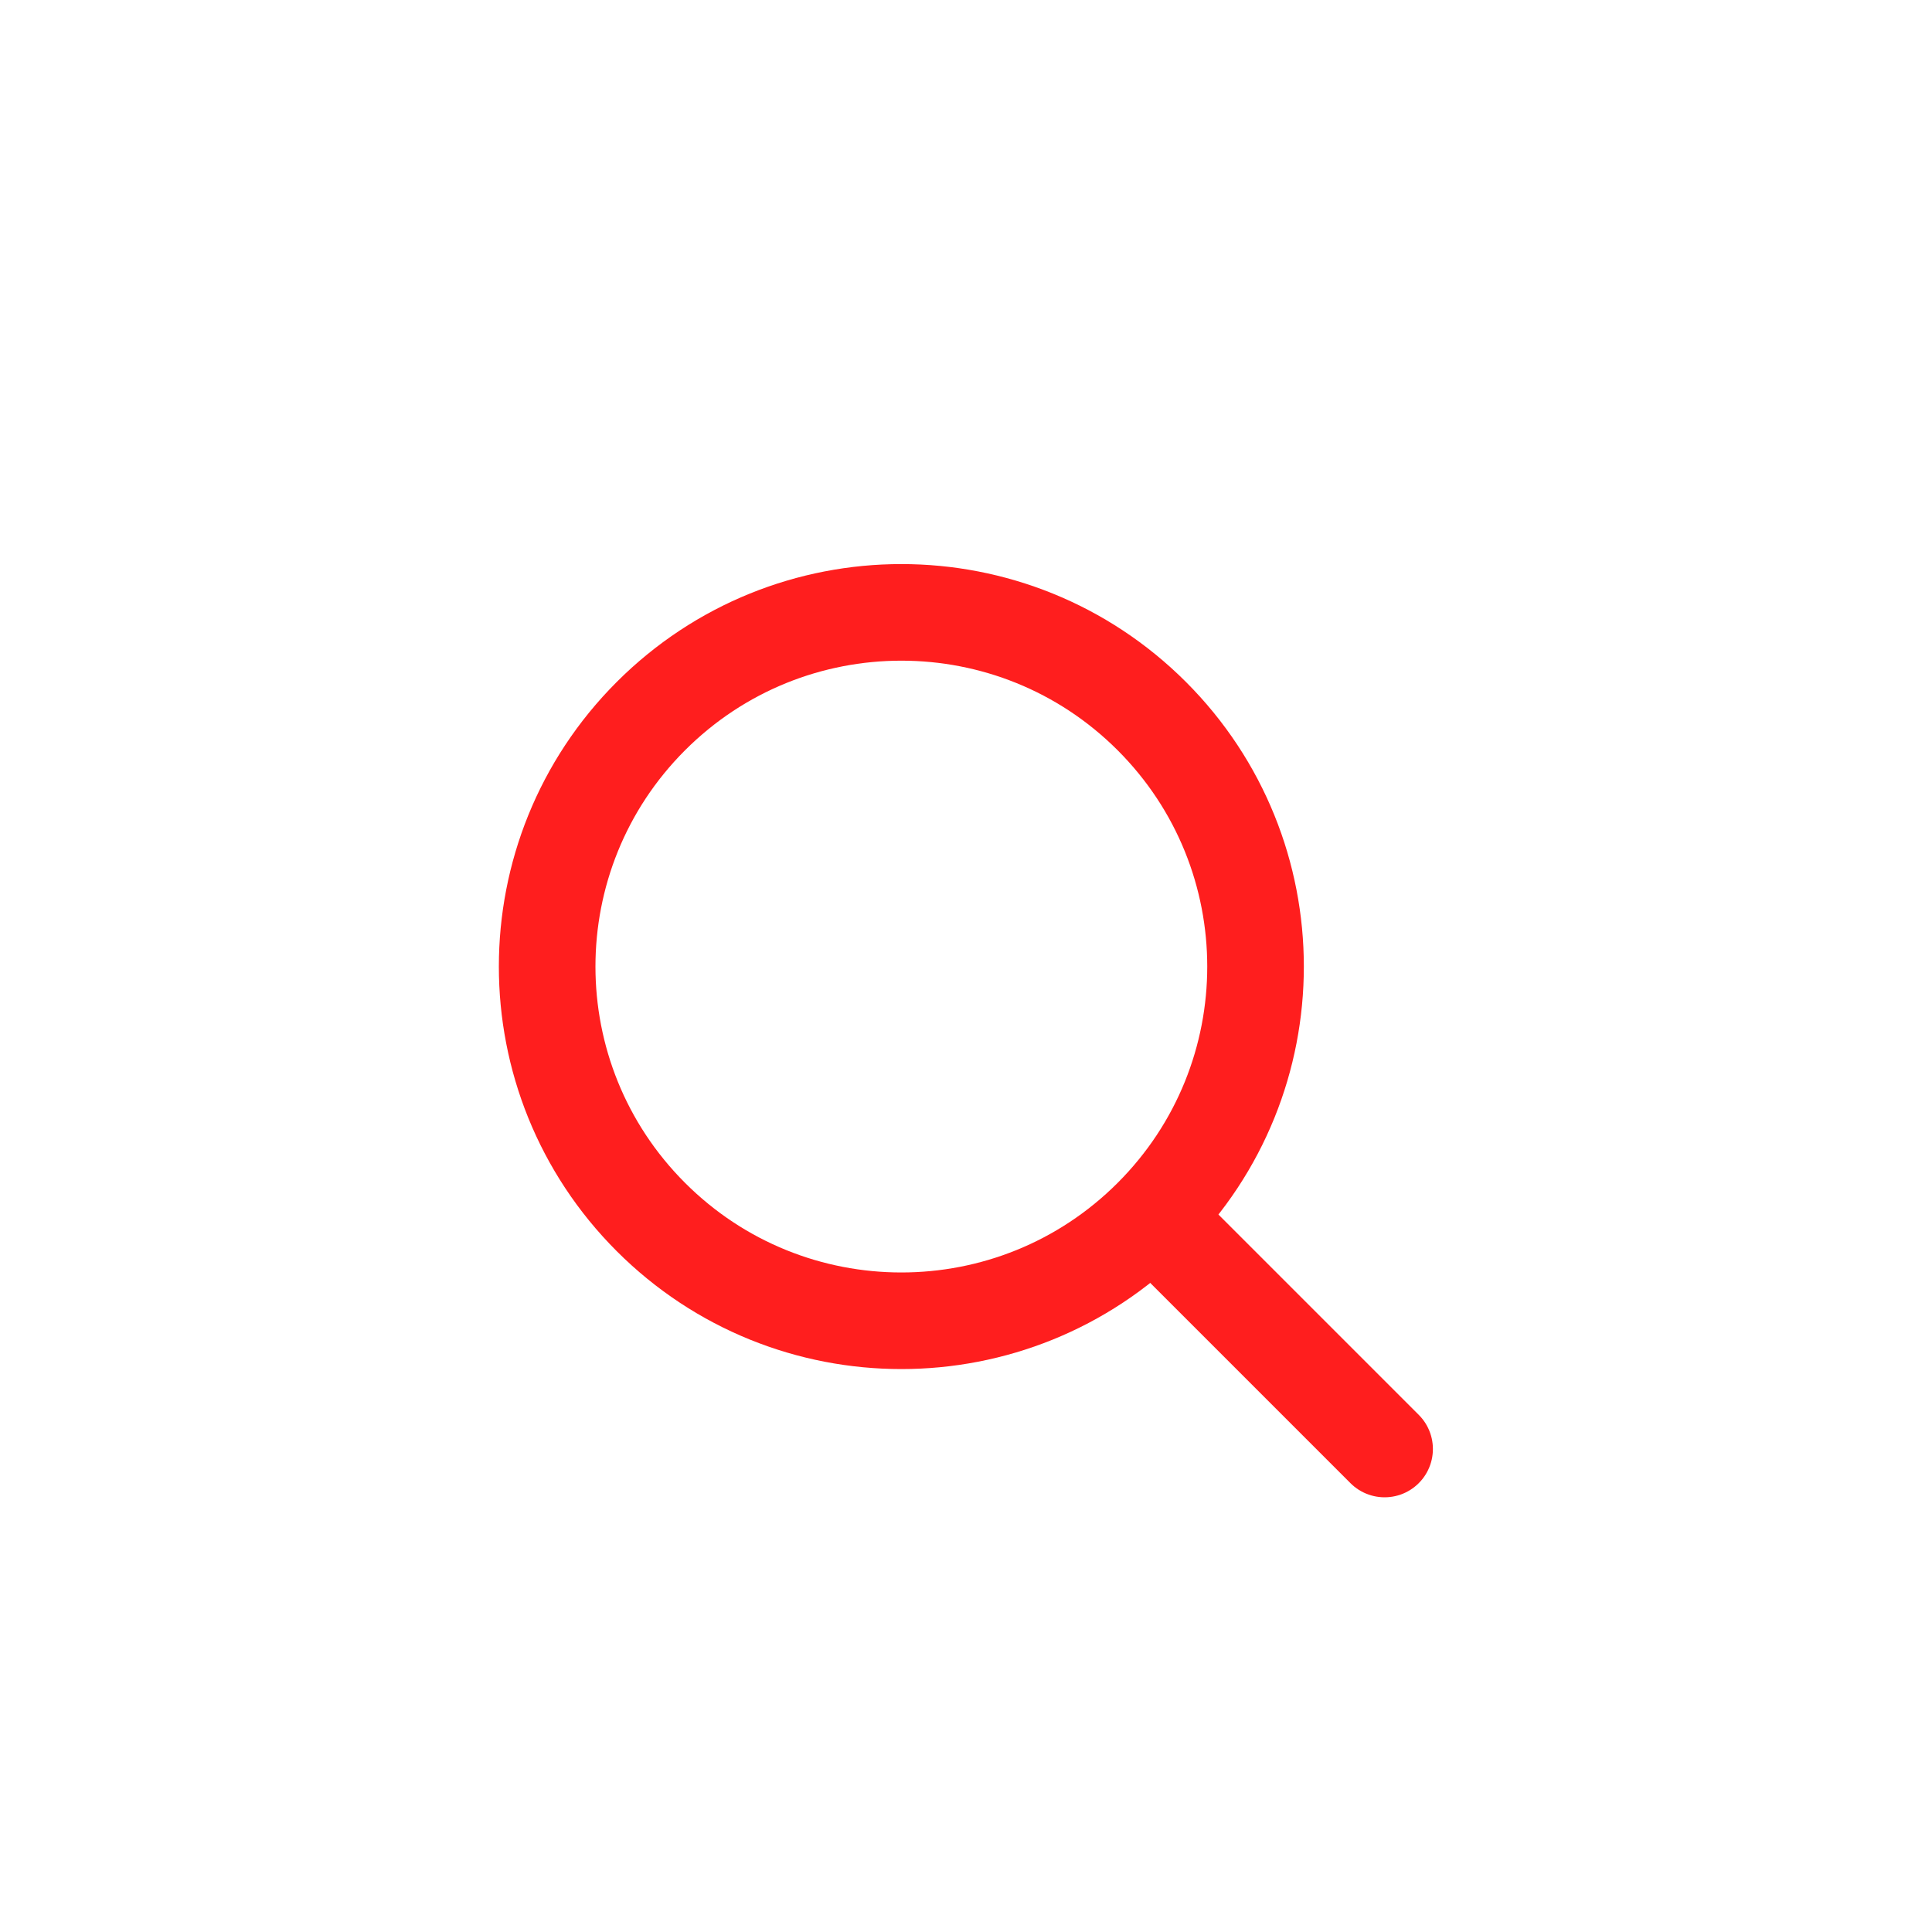
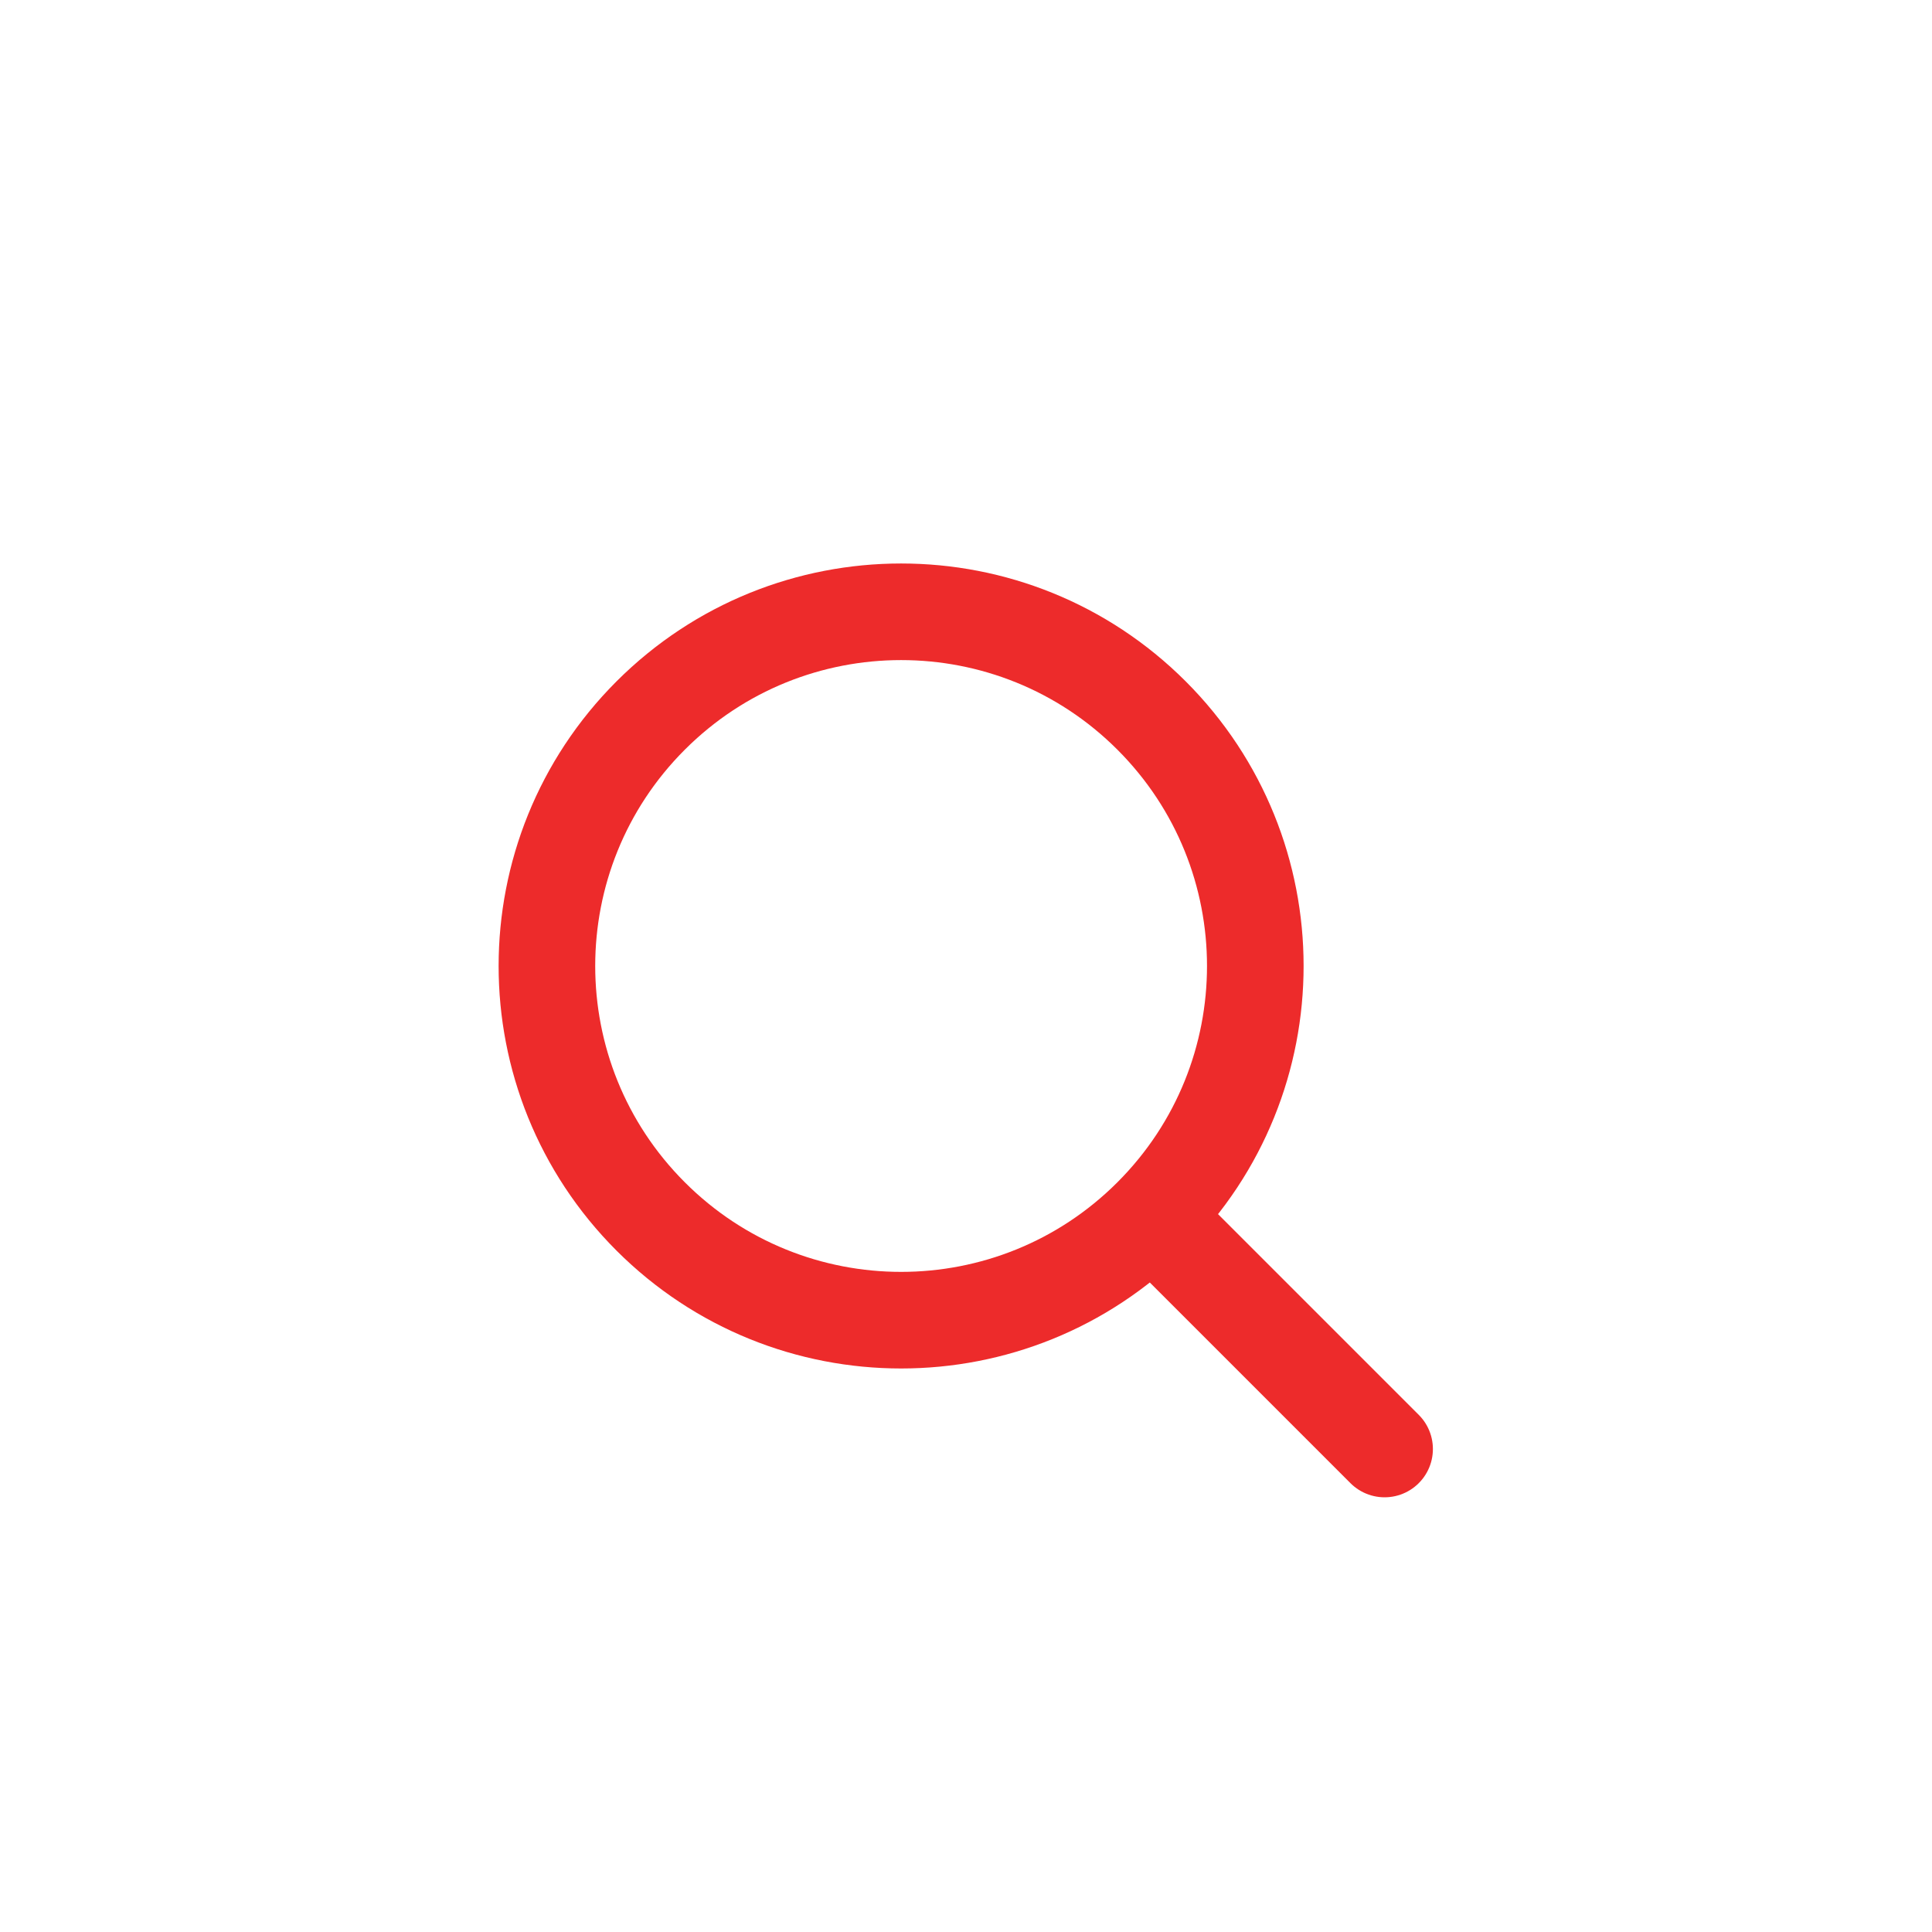
<svg xmlns="http://www.w3.org/2000/svg" version="1.1" id="图层_1" x="0px" y="0px" width="30px" height="30px" viewBox="0 0 30 30" style="enable-background:new 0 0 30 30;" xml:space="preserve">
  <style type="text/css">
- 	.st0{fill:none;stroke:#FF1E1E;stroke-width:1.5;stroke-linecap:round;stroke-linejoin:round;stroke-miterlimit:10;}
+ 	.st0{fill:none;stroke:#ED2B2B;stroke-width:1.5;stroke-linecap:round;stroke-linejoin:round;stroke-miterlimit:10;}
</style>
  <g>
-     <ellipse transform="matrix(0.7071 -0.7071 0.7071 0.7071 -6.5098 14.3018)" class="st0" cx="14" cy="15" rx="5.5" ry="5.5" />
+     <ellipse transform="matrix(0.7071 -0.7071 0.7071 0.7071 -6.5135 14.2927)" class="st0" cx="14" cy="15" rx="5.5" ry="5.5" />
    <line class="st0" x1="17.9" y1="18.9" x2="21.5" y2="22.5" />
  </g>
</svg>
